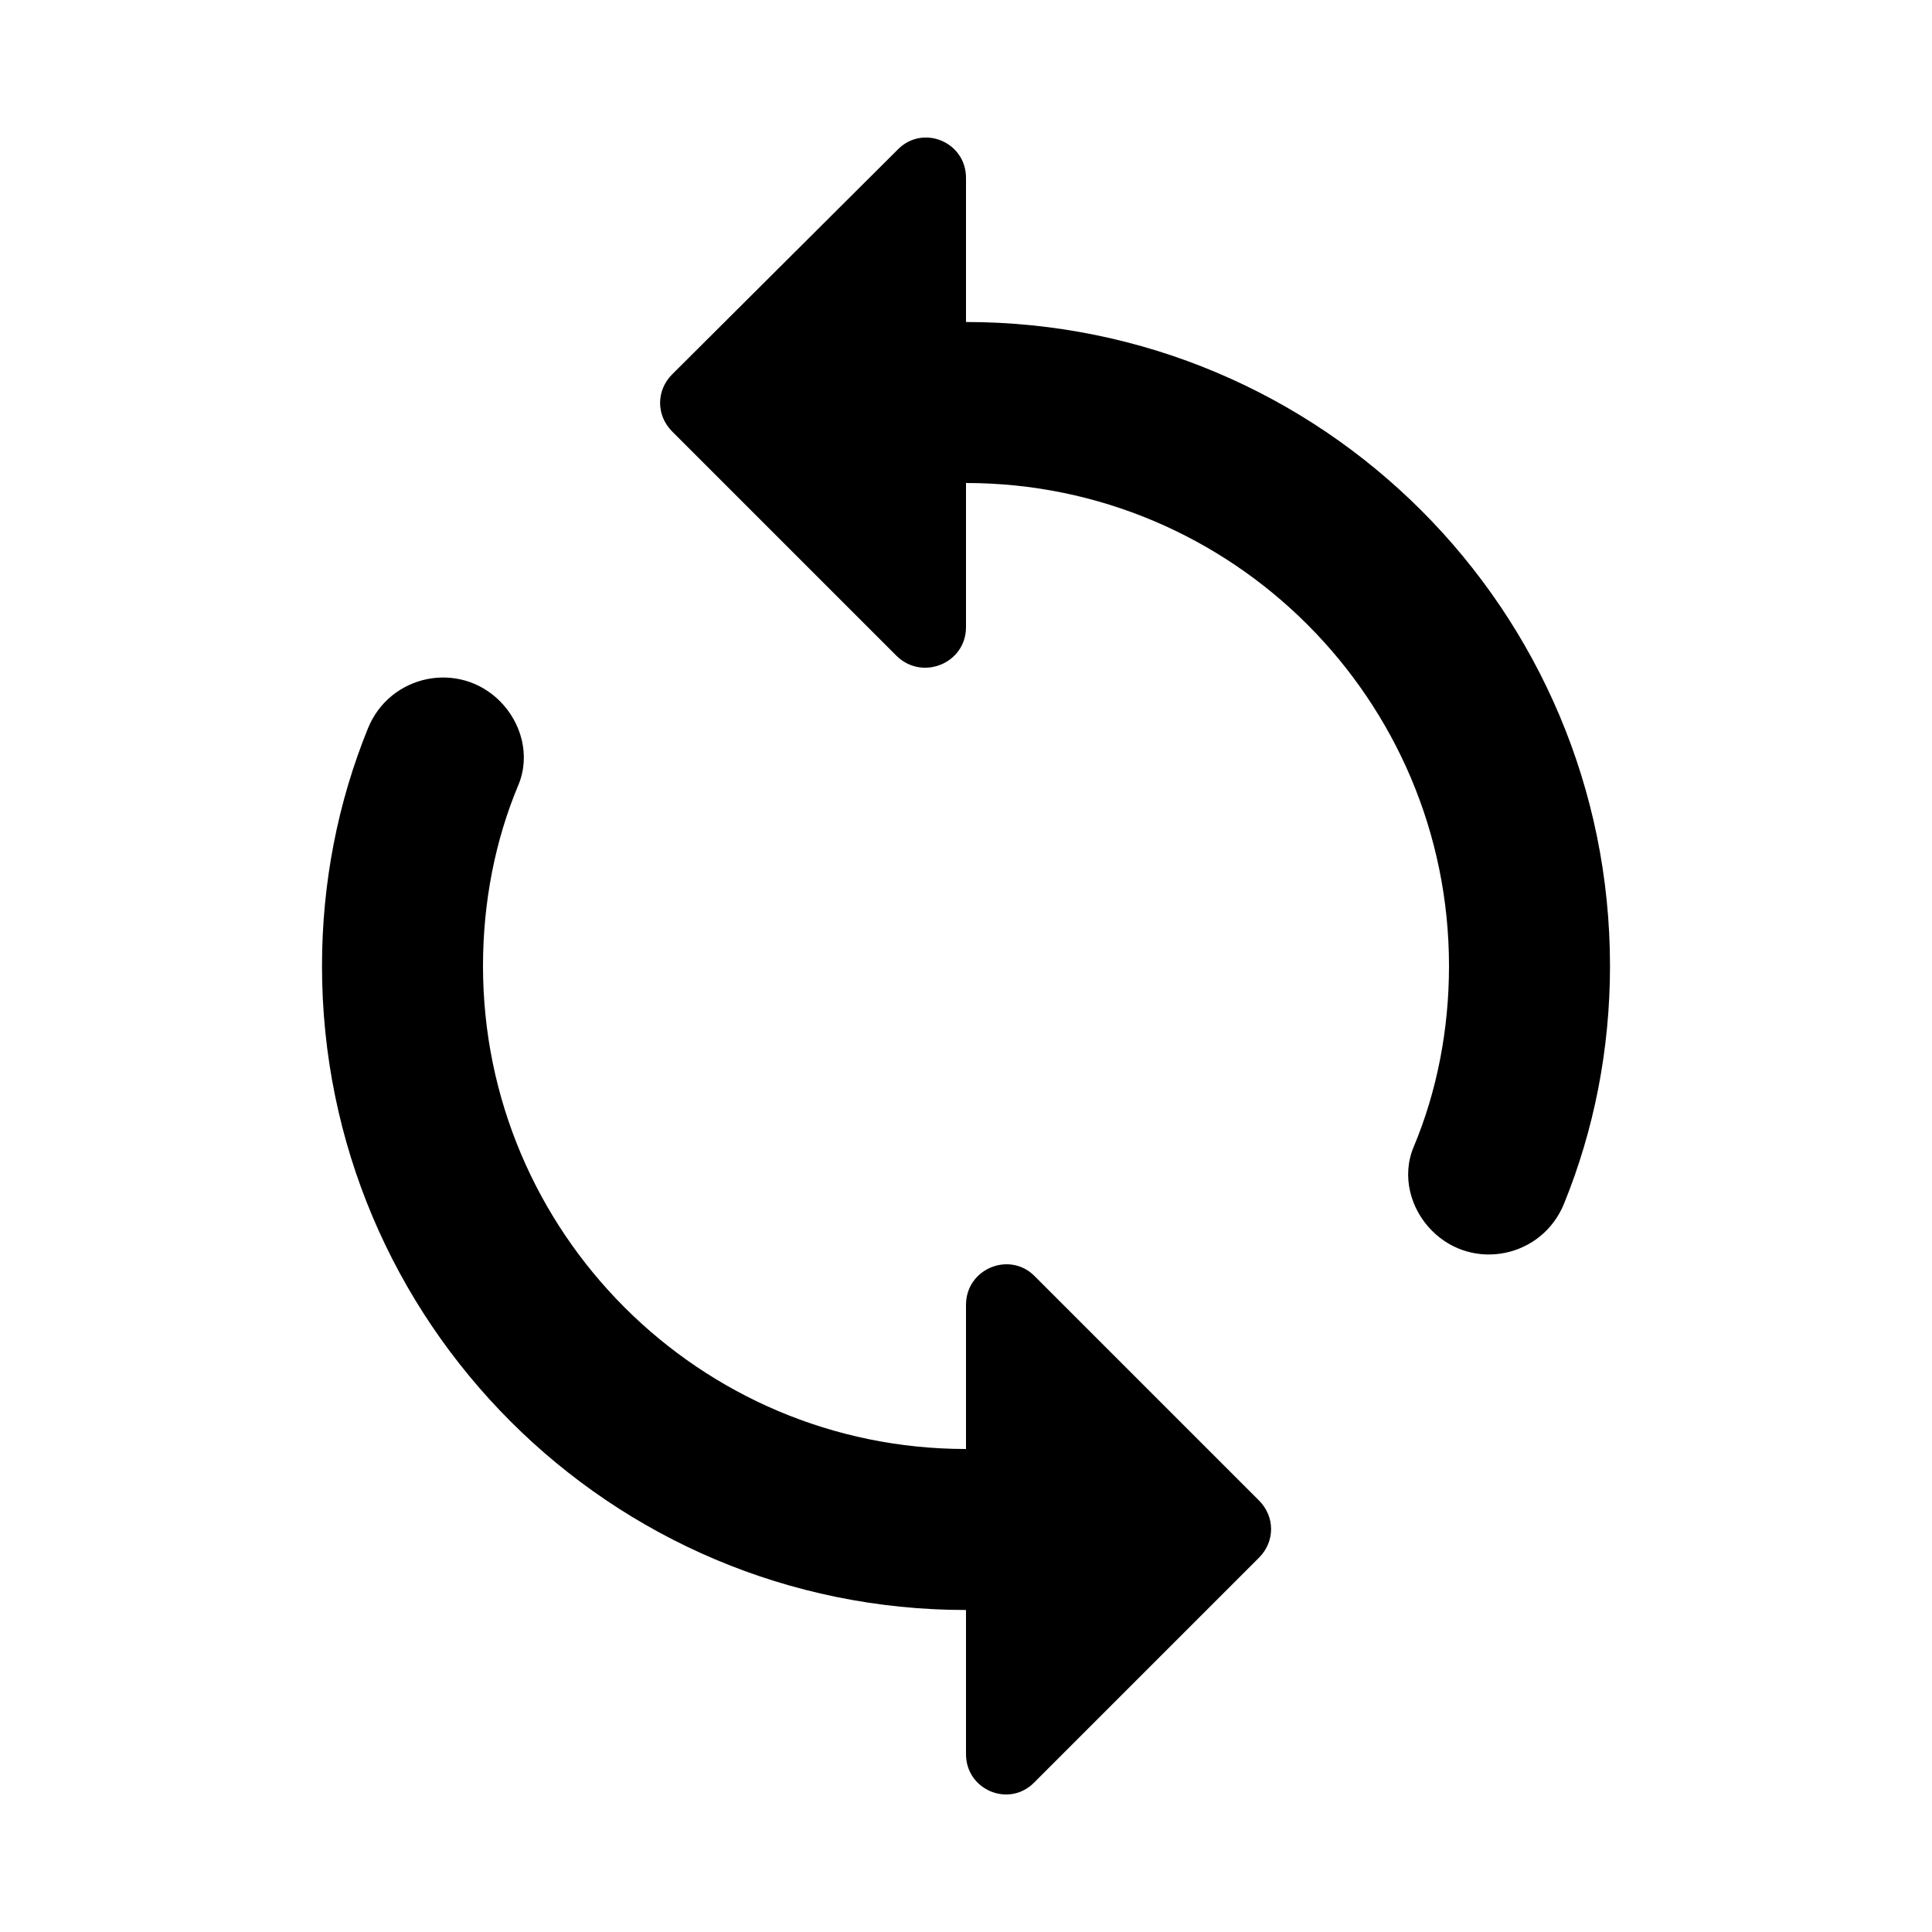
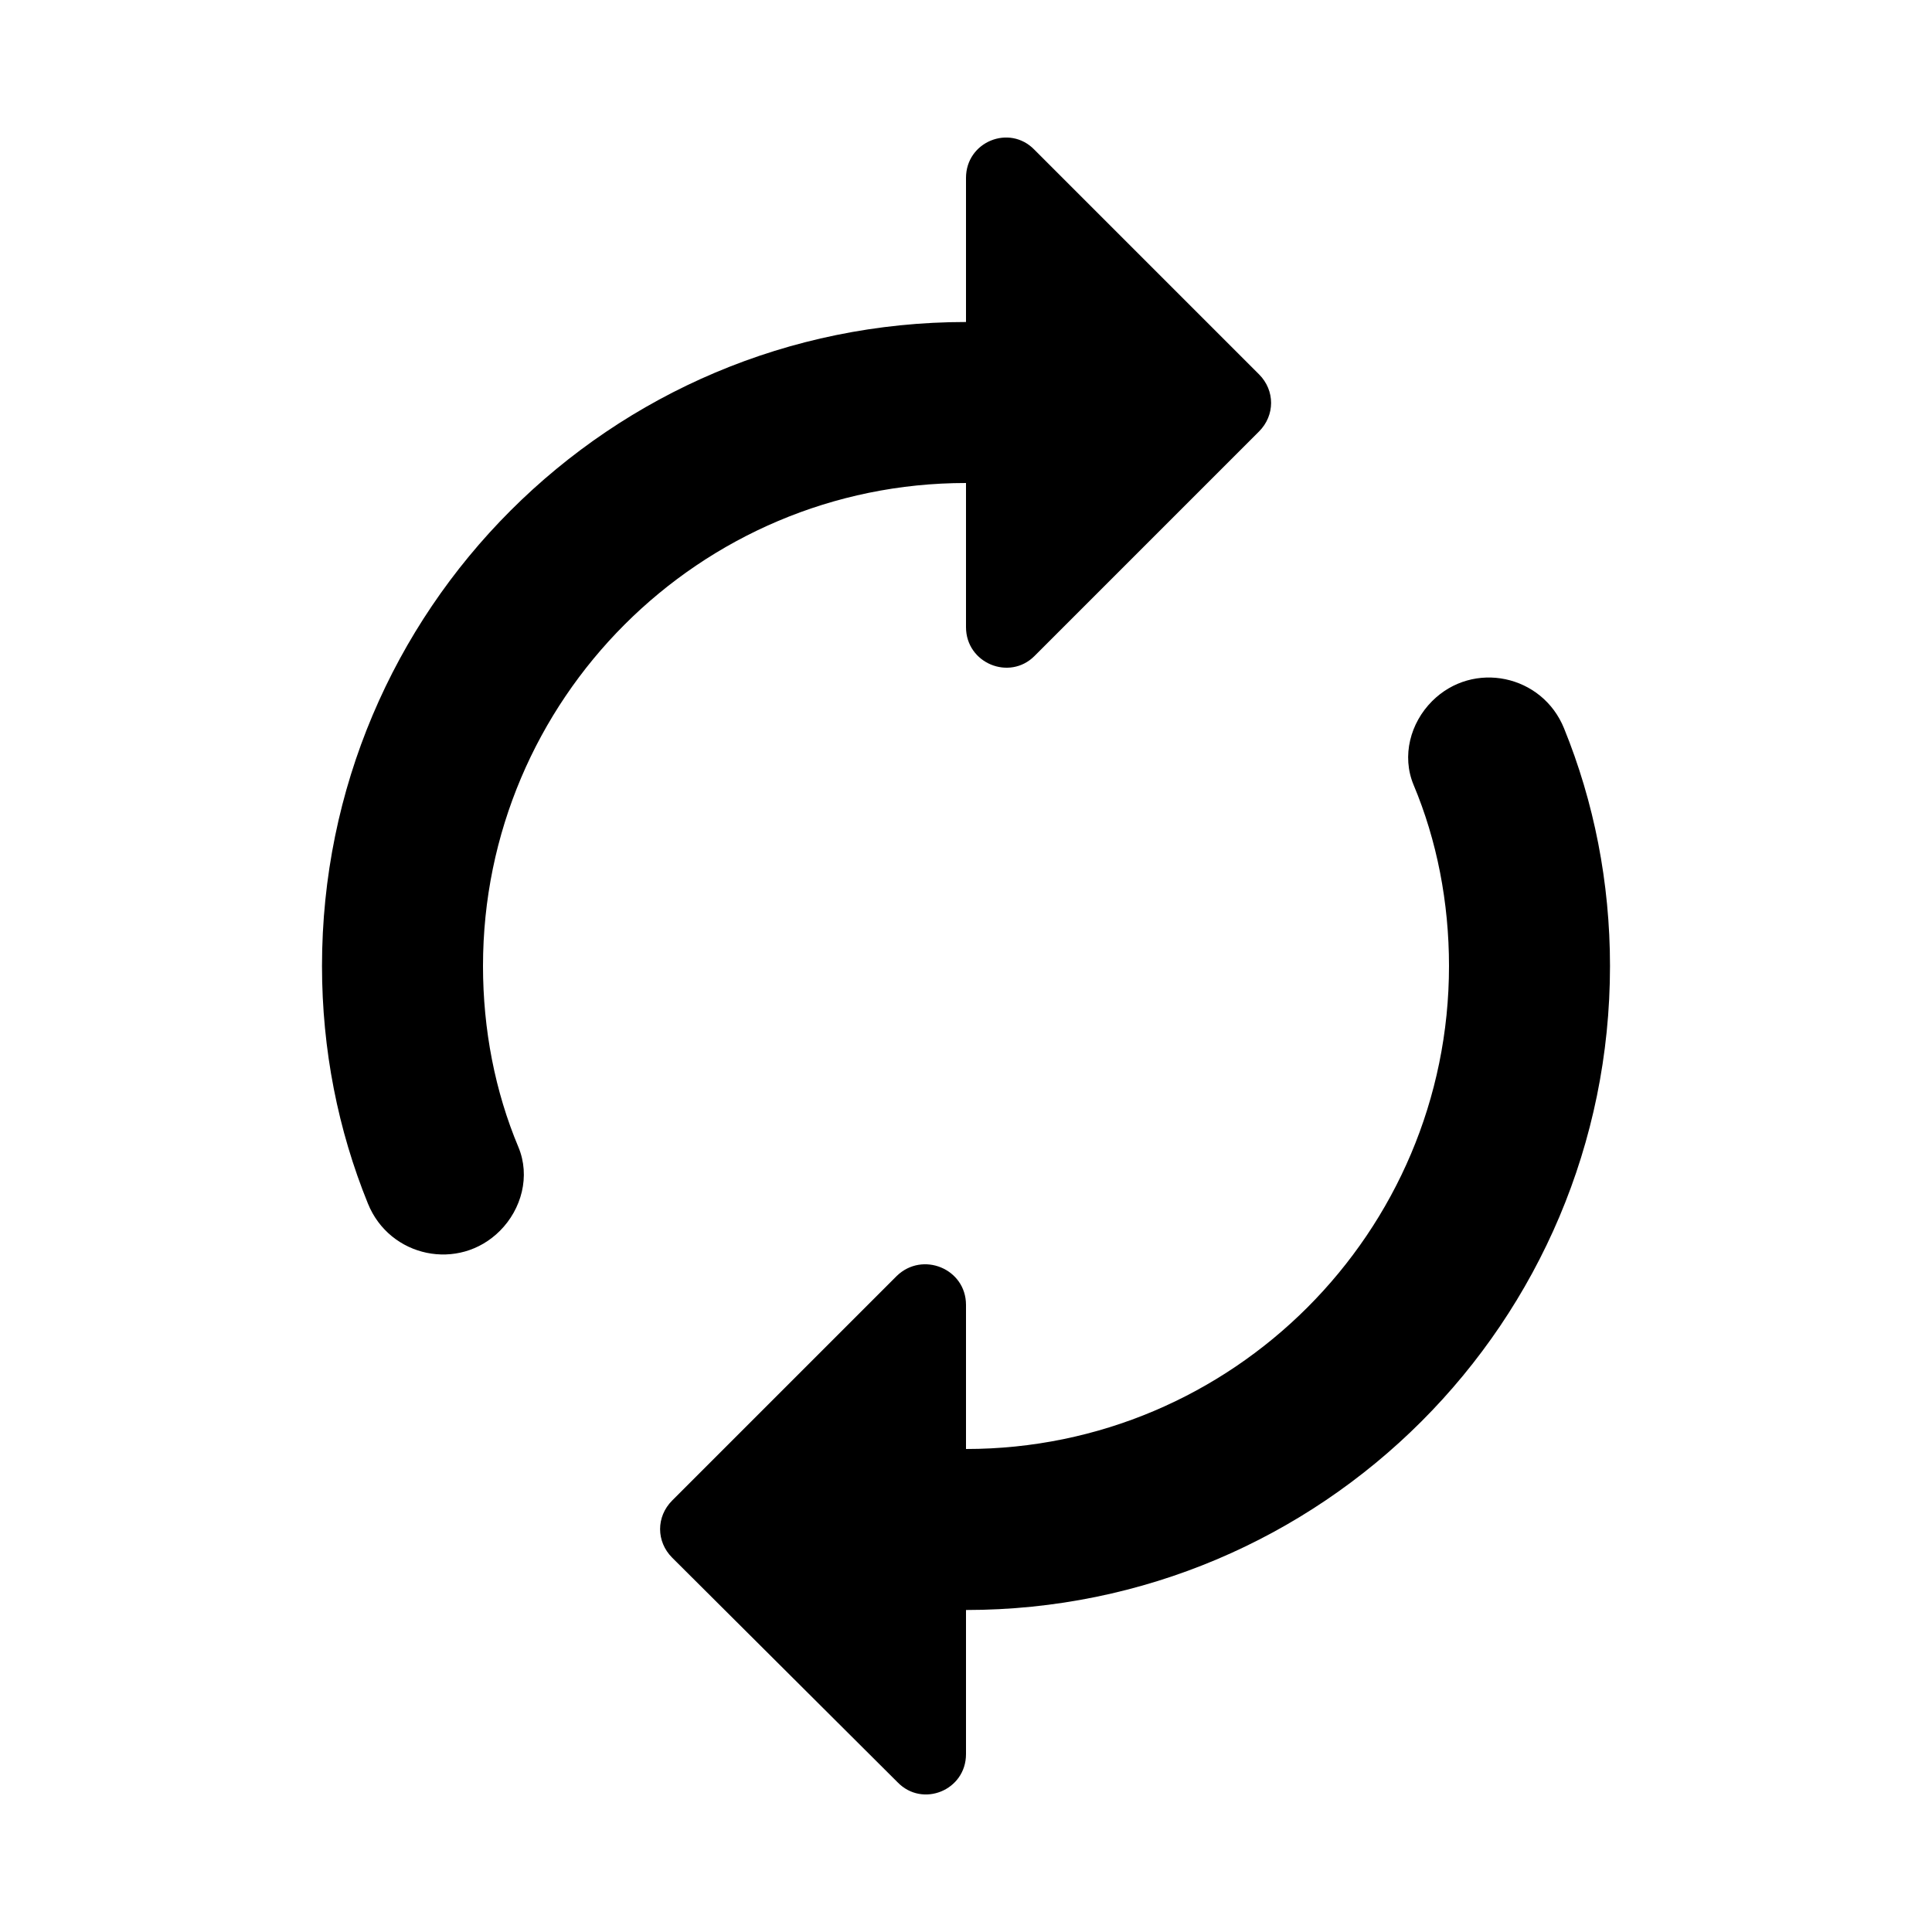
- <svg xmlns="http://www.w3.org/2000/svg" height="24" viewBox="0 0 24 24" width="24">
-   <path d="M12 4V2.21c0-.45-.54-.67-.85-.35l-2.8 2.79c-.2.2-.2.51 0 .71l2.79 2.79c.32.31.86.09.86-.36V6c3.31 0 6 2.69 6 6 0 .79-.15 1.56-.44 2.25-.15.36-.04.77.23 1.04.51.51 1.37.33 1.64-.34.37-.91.57-1.91.57-2.95 0-4.42-3.58-8-8-8zm0 14c-3.31 0-6-2.69-6-6 0-.79.15-1.56.44-2.25.15-.36.04-.77-.23-1.04-.51-.51-1.37-.33-1.64.34C4.2 9.96 4 10.96 4 12c0 4.42 3.58 8 8 8v1.79c0 .45.54.67.85.35l2.79-2.79c.2-.2.2-.51 0-.71l-2.79-2.79c-.31-.31-.85-.09-.85.36V18z" />
+ <svg xmlns="http://www.w3.org/2000/svg" height="24" viewBox="0 0 24 24" width="24" version="1.1" id="svg4">
+   <defs id="defs8" />
+   <path d="m 12,20 v 1.79 c 0,0.45 -0.54,0.67 -0.85,0.35 l -2.8,-2.79 c -0.2,-0.2 -0.2,-0.51 0,-0.71 l 2.79,-2.79 C 11.46,15.54 12,15.76 12,16.21 V 18 c 3.31,0 6,-2.69 6,-6 C 18,11.21 17.85,10.44 17.56,9.75 17.41,9.39 17.52,8.98 17.79,8.71 18.3,8.2 19.16,8.38 19.43,9.05 19.8,9.96 20,10.96 20,12 c 0,4.42 -3.58,8 -8,8 z M 12,6 c -3.31,0 -6,2.69 -6,6 0,0.79 0.15,1.56 0.44,2.25 0.15,0.36 0.04,0.77 -0.23,1.04 C 5.7,15.8 4.84,15.62 4.57,14.95 4.2,14.04 4,13.04 4,12 4,7.58 7.58,4 12,4 V 2.21 c 0,-0.45 0.54,-0.67 0.85,-0.35 l 2.79,2.79 c 0.2,0.2 0.2,0.51 0,0.71 L 12.85,8.15 C 12.54,8.46 12,8.24 12,7.79 Z" id="path2" />
</svg>
